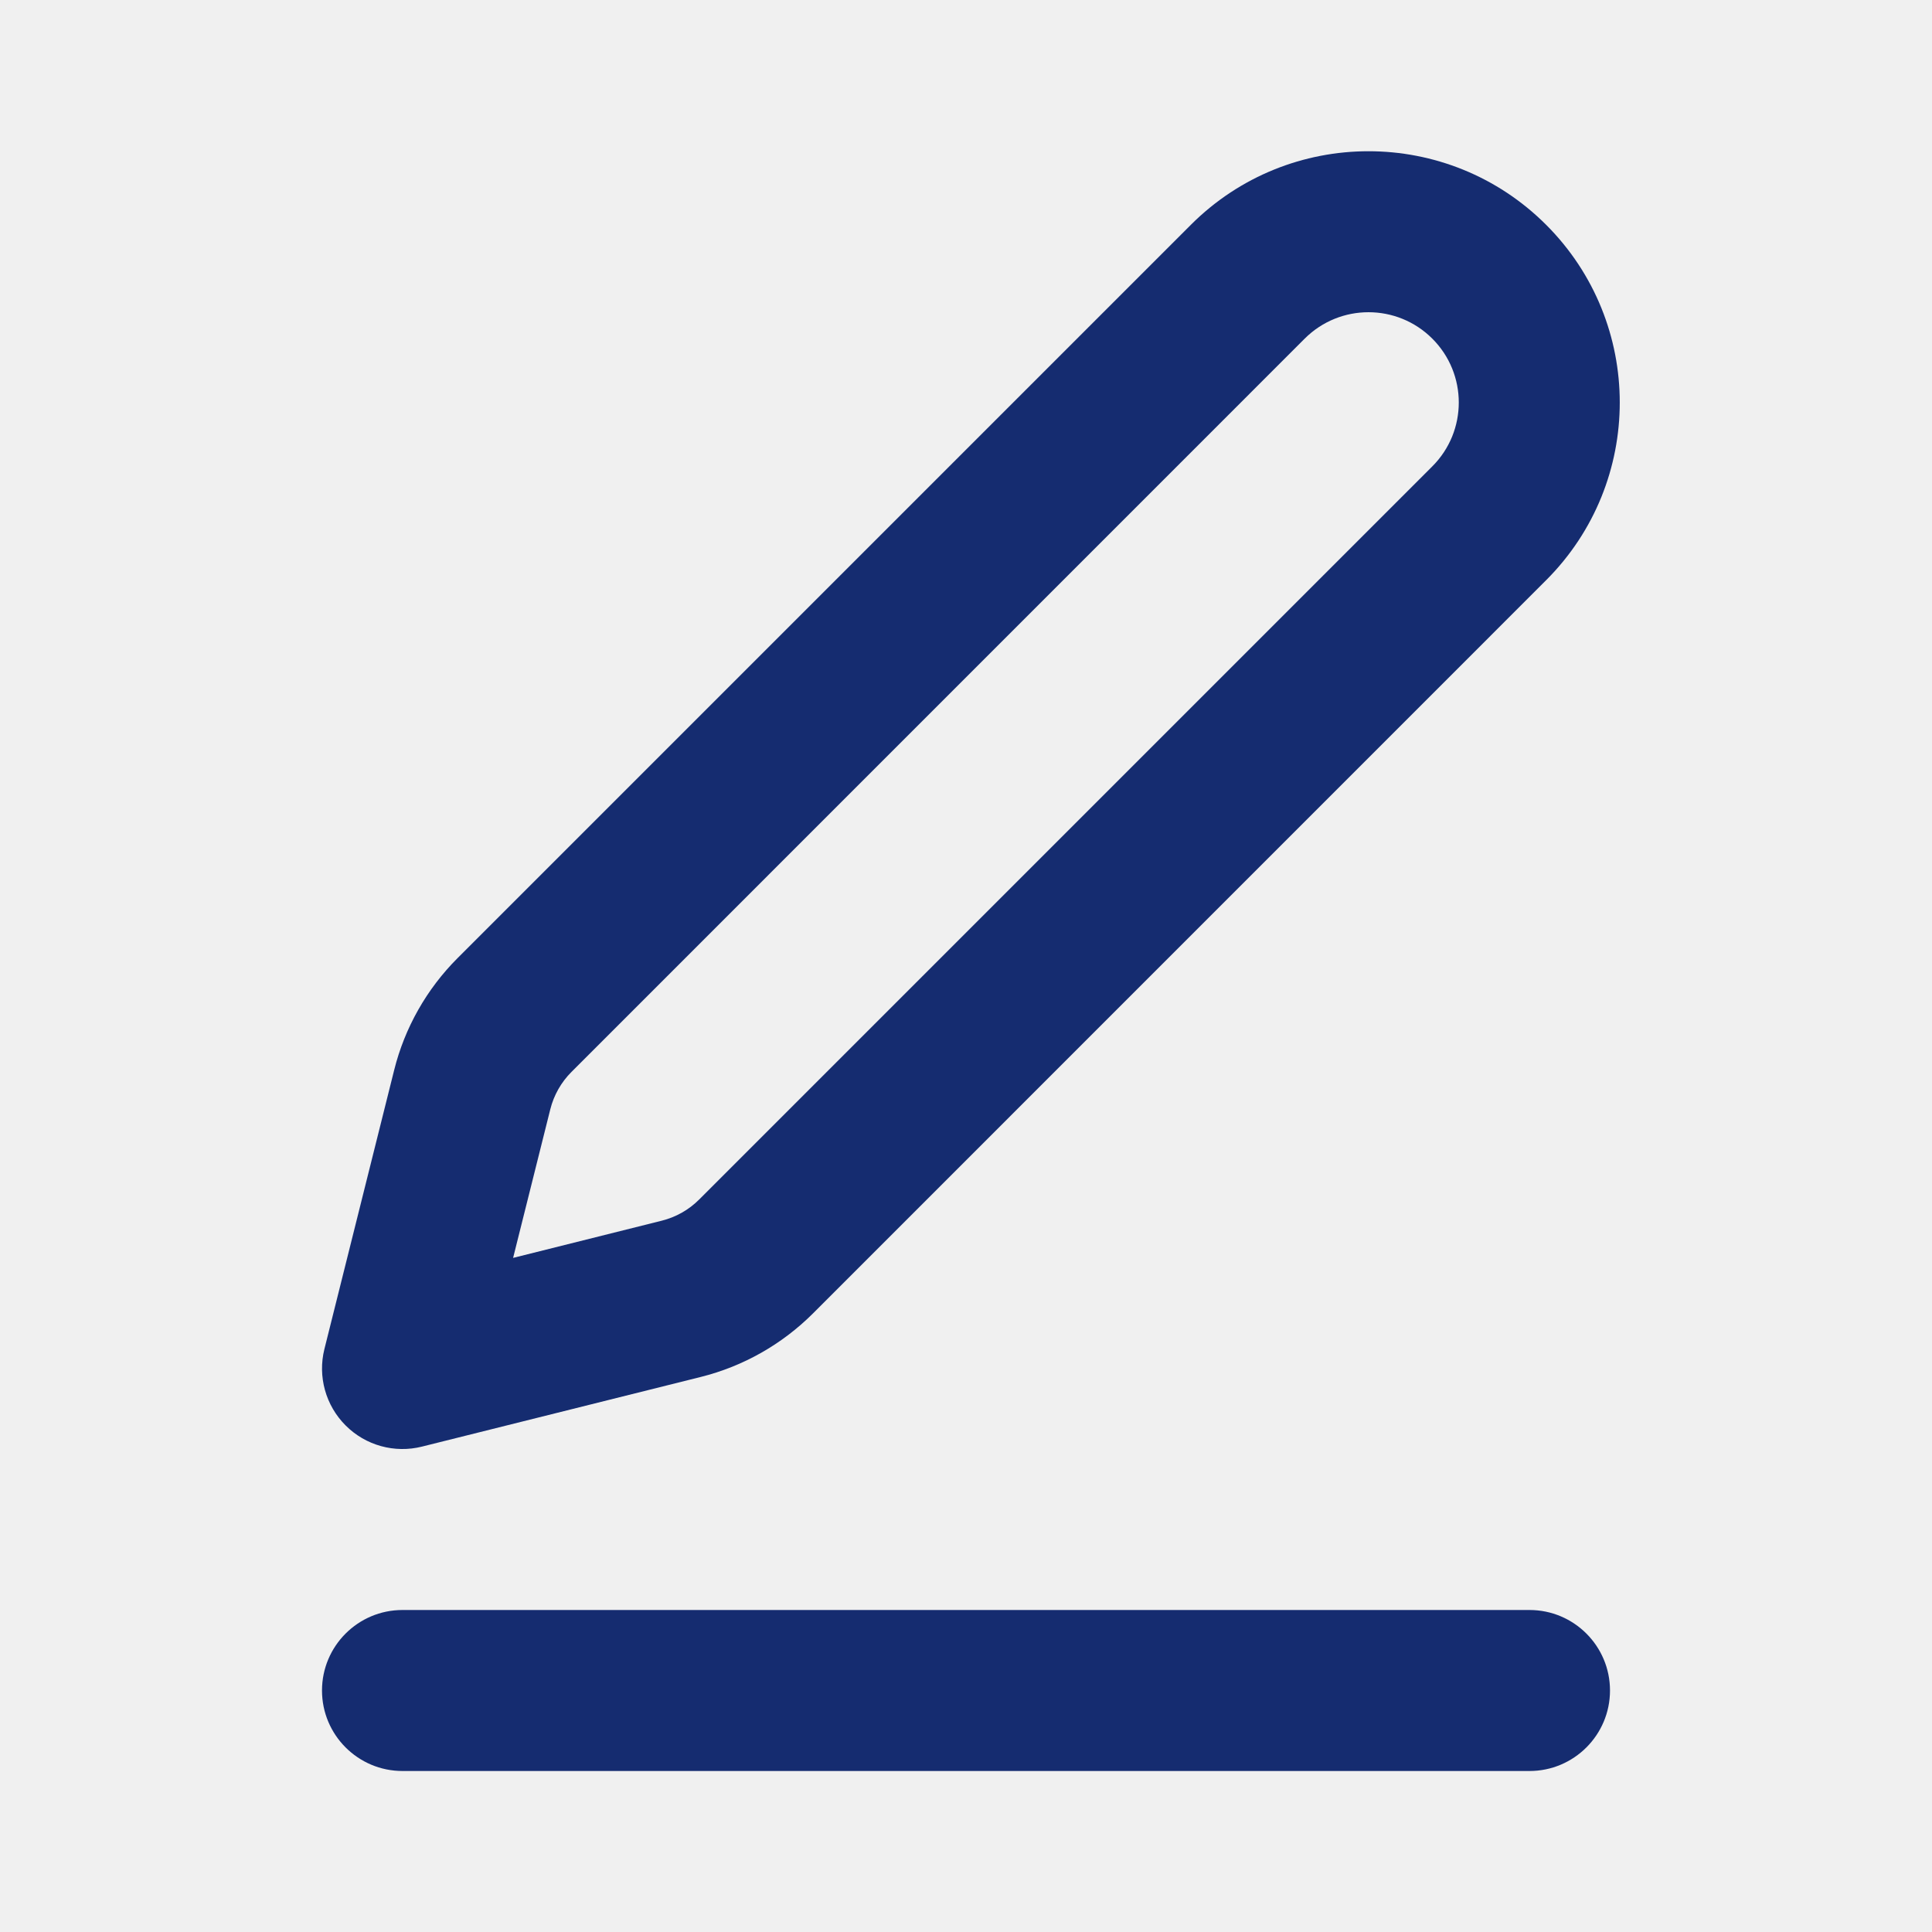
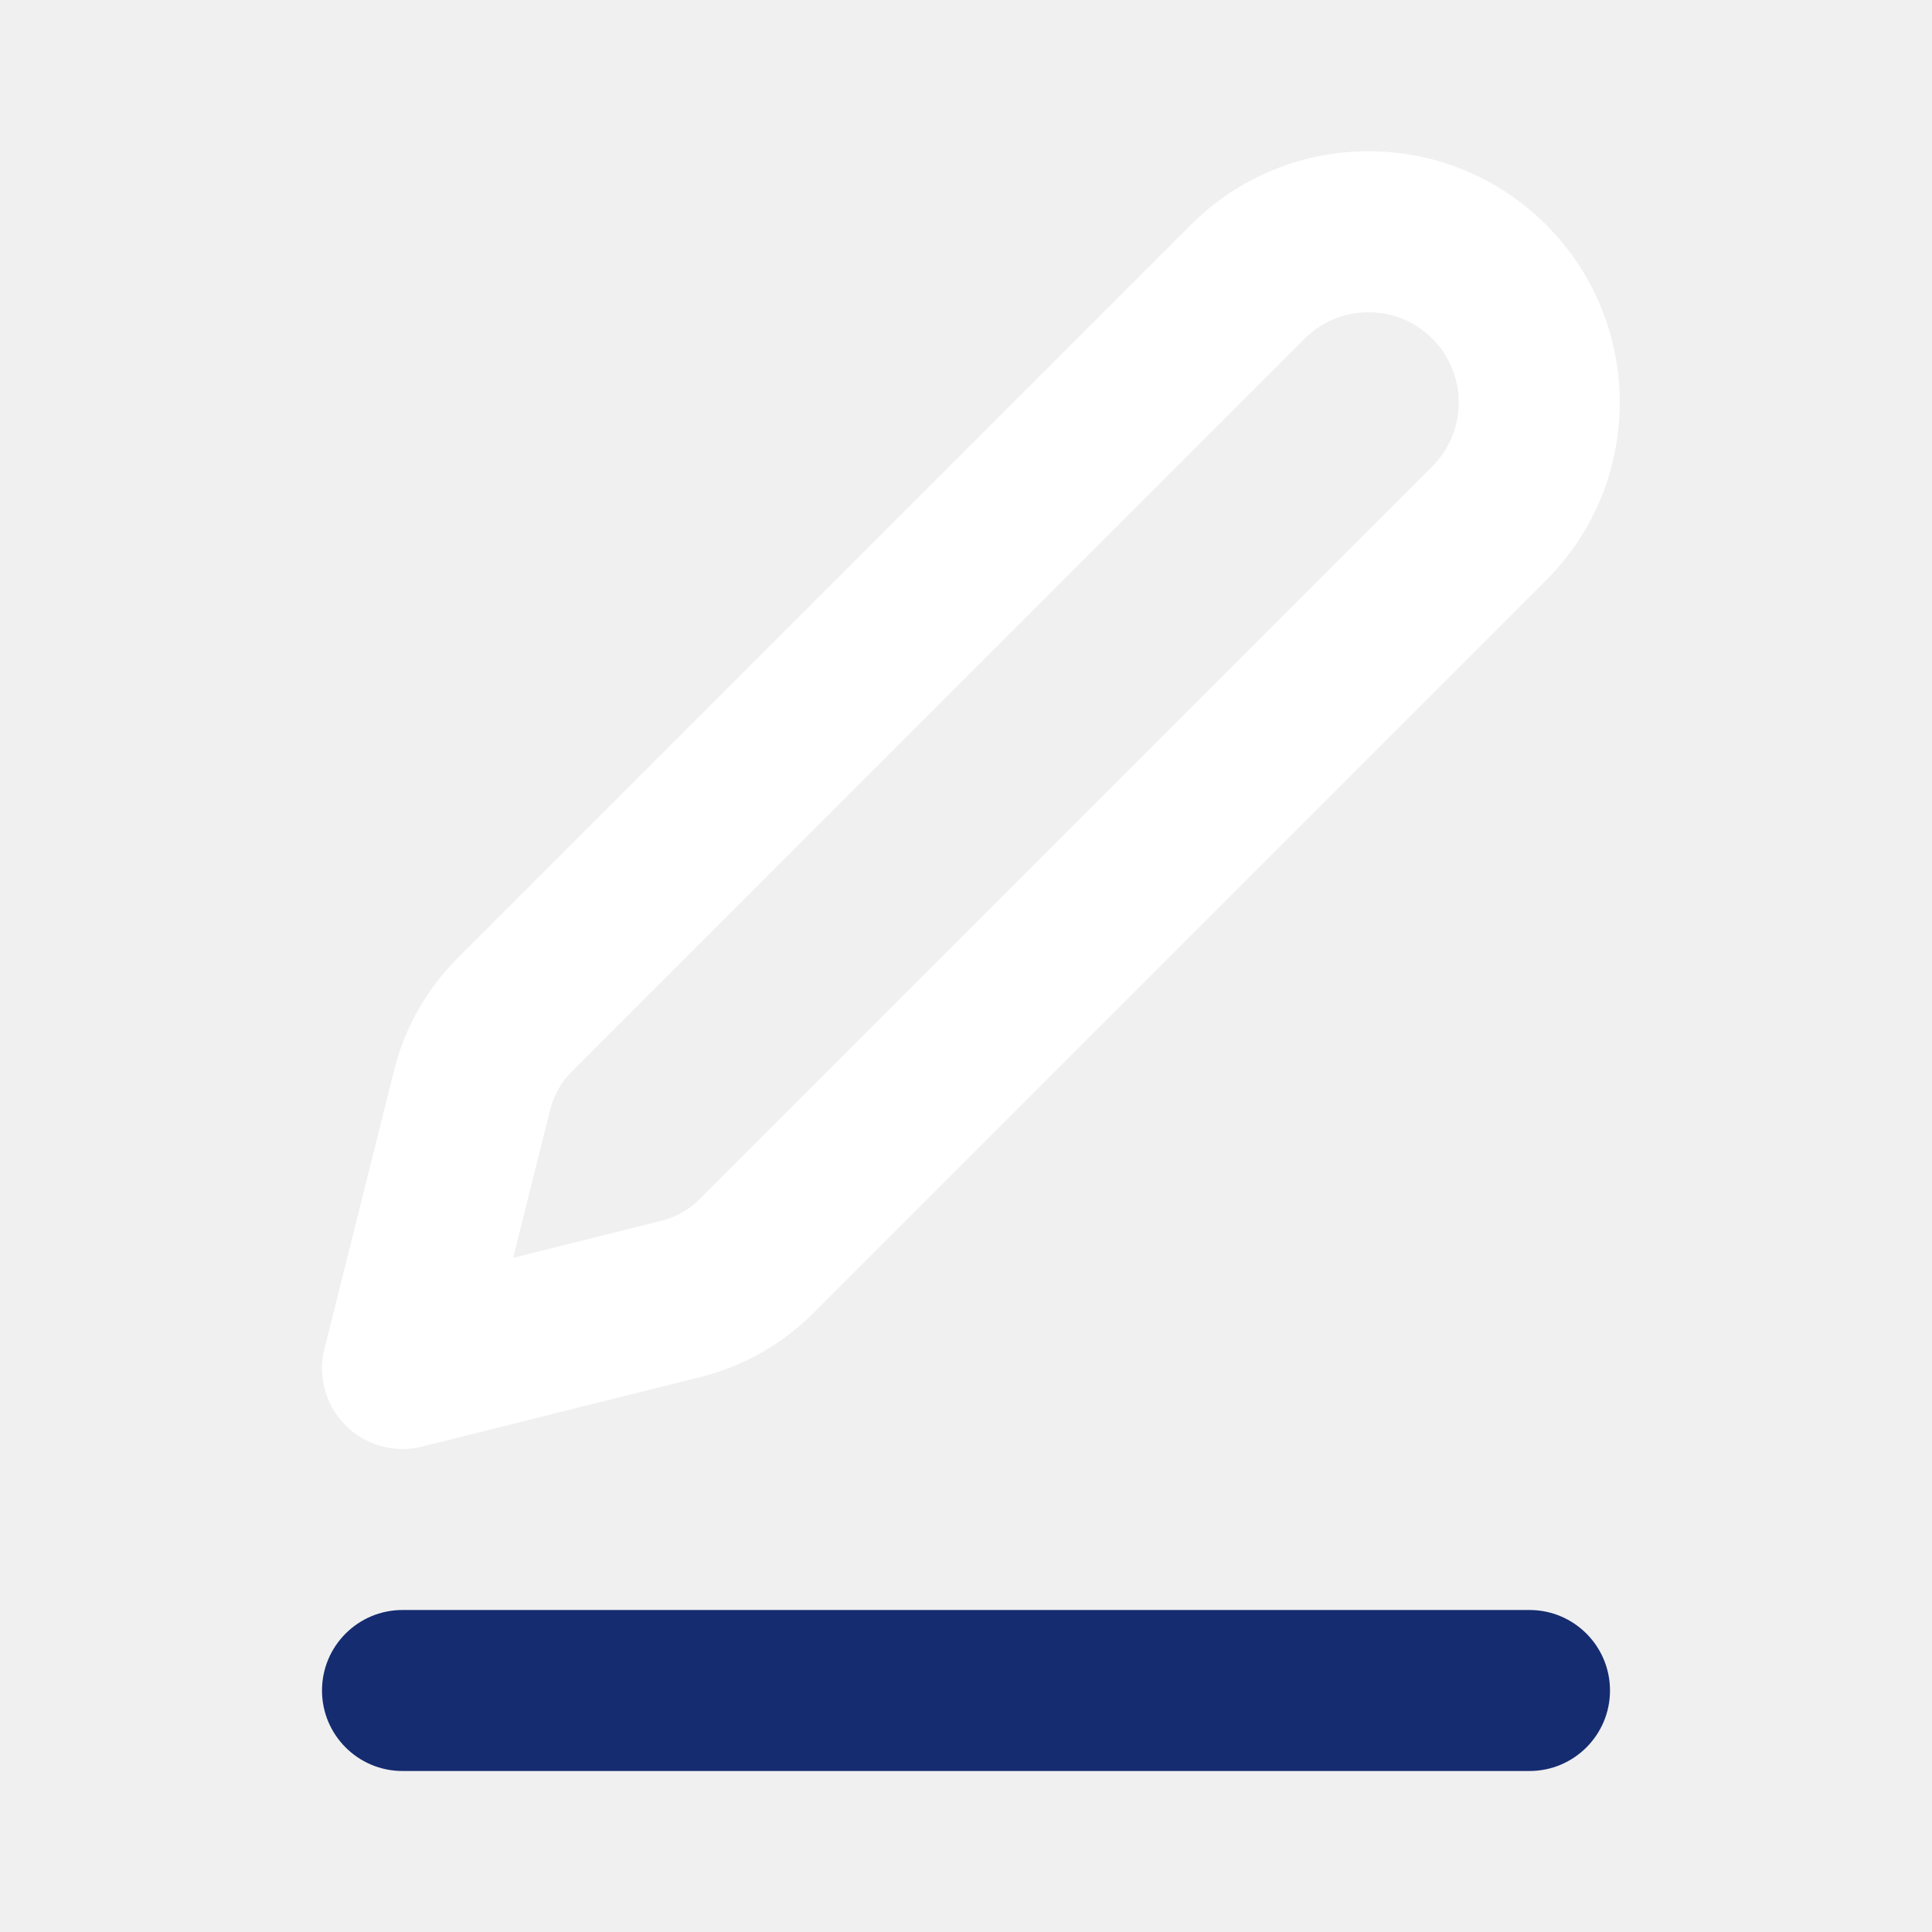
- <svg xmlns="http://www.w3.org/2000/svg" width="800px" height="800px" viewBox="0 0 24 24" fill="none">
-   <path fill-rule="evenodd" clip-rule="evenodd" d="M19.207 2.793C17.988 1.574 16.012 1.574 14.793 2.793L5.685 11.901C5.3 12.286 5.027 12.768 4.896 13.295L4.03 16.758C3.945 17.099 4.045 17.459 4.293 17.707C4.541 17.956 4.902 18.056 5.243 17.97L8.705 17.105C9.233 16.973 9.714 16.7 10.099 16.316L19.207 7.207C20.426 5.988 20.426 4.012 19.207 2.793ZM16.207 4.207C16.645 3.769 17.355 3.769 17.793 4.207C18.231 4.645 18.231 5.355 17.793 5.793L8.685 14.901C8.556 15.03 8.396 15.12 8.22 15.164L6.374 15.626L6.836 13.78C6.88 13.604 6.971 13.444 7.099 13.316L16.207 4.207Z" fill="#152C70" />
+ <svg xmlns="http://www.w3.org/2000/svg" width="20px" height="20px" viewBox="0 0 24 24" fill="none">
+   <path fill-rule="evenodd" clip-rule="evenodd" d="M19.207 2.793C17.988 1.574 16.012 1.574 14.793 2.793L5.685 11.901C5.3 12.286 5.027 12.768 4.896 13.295L4.03 16.758C3.945 17.099 4.045 17.459 4.293 17.707C4.541 17.956 4.902 18.056 5.243 17.97L8.705 17.105C9.233 16.973 9.714 16.7 10.099 16.316L19.207 7.207C20.426 5.988 20.426 4.012 19.207 2.793ZM16.207 4.207C16.645 3.769 17.355 3.769 17.793 4.207C18.231 4.645 18.231 5.355 17.793 5.793L8.685 14.901C8.556 15.03 8.396 15.12 8.22 15.164L6.374 15.626L6.836 13.78C6.88 13.604 6.971 13.444 7.099 13.316L16.207 4.207Z" fill="white" />
  <path d="M5 20C4.448 20 4 20.448 4 21C4 21.552 4.448 22 5 22H19C19.552 22 20 21.552 20 21C20 20.448 19.552 20 19 20H5Z" fill="#152C70" />
</svg>
